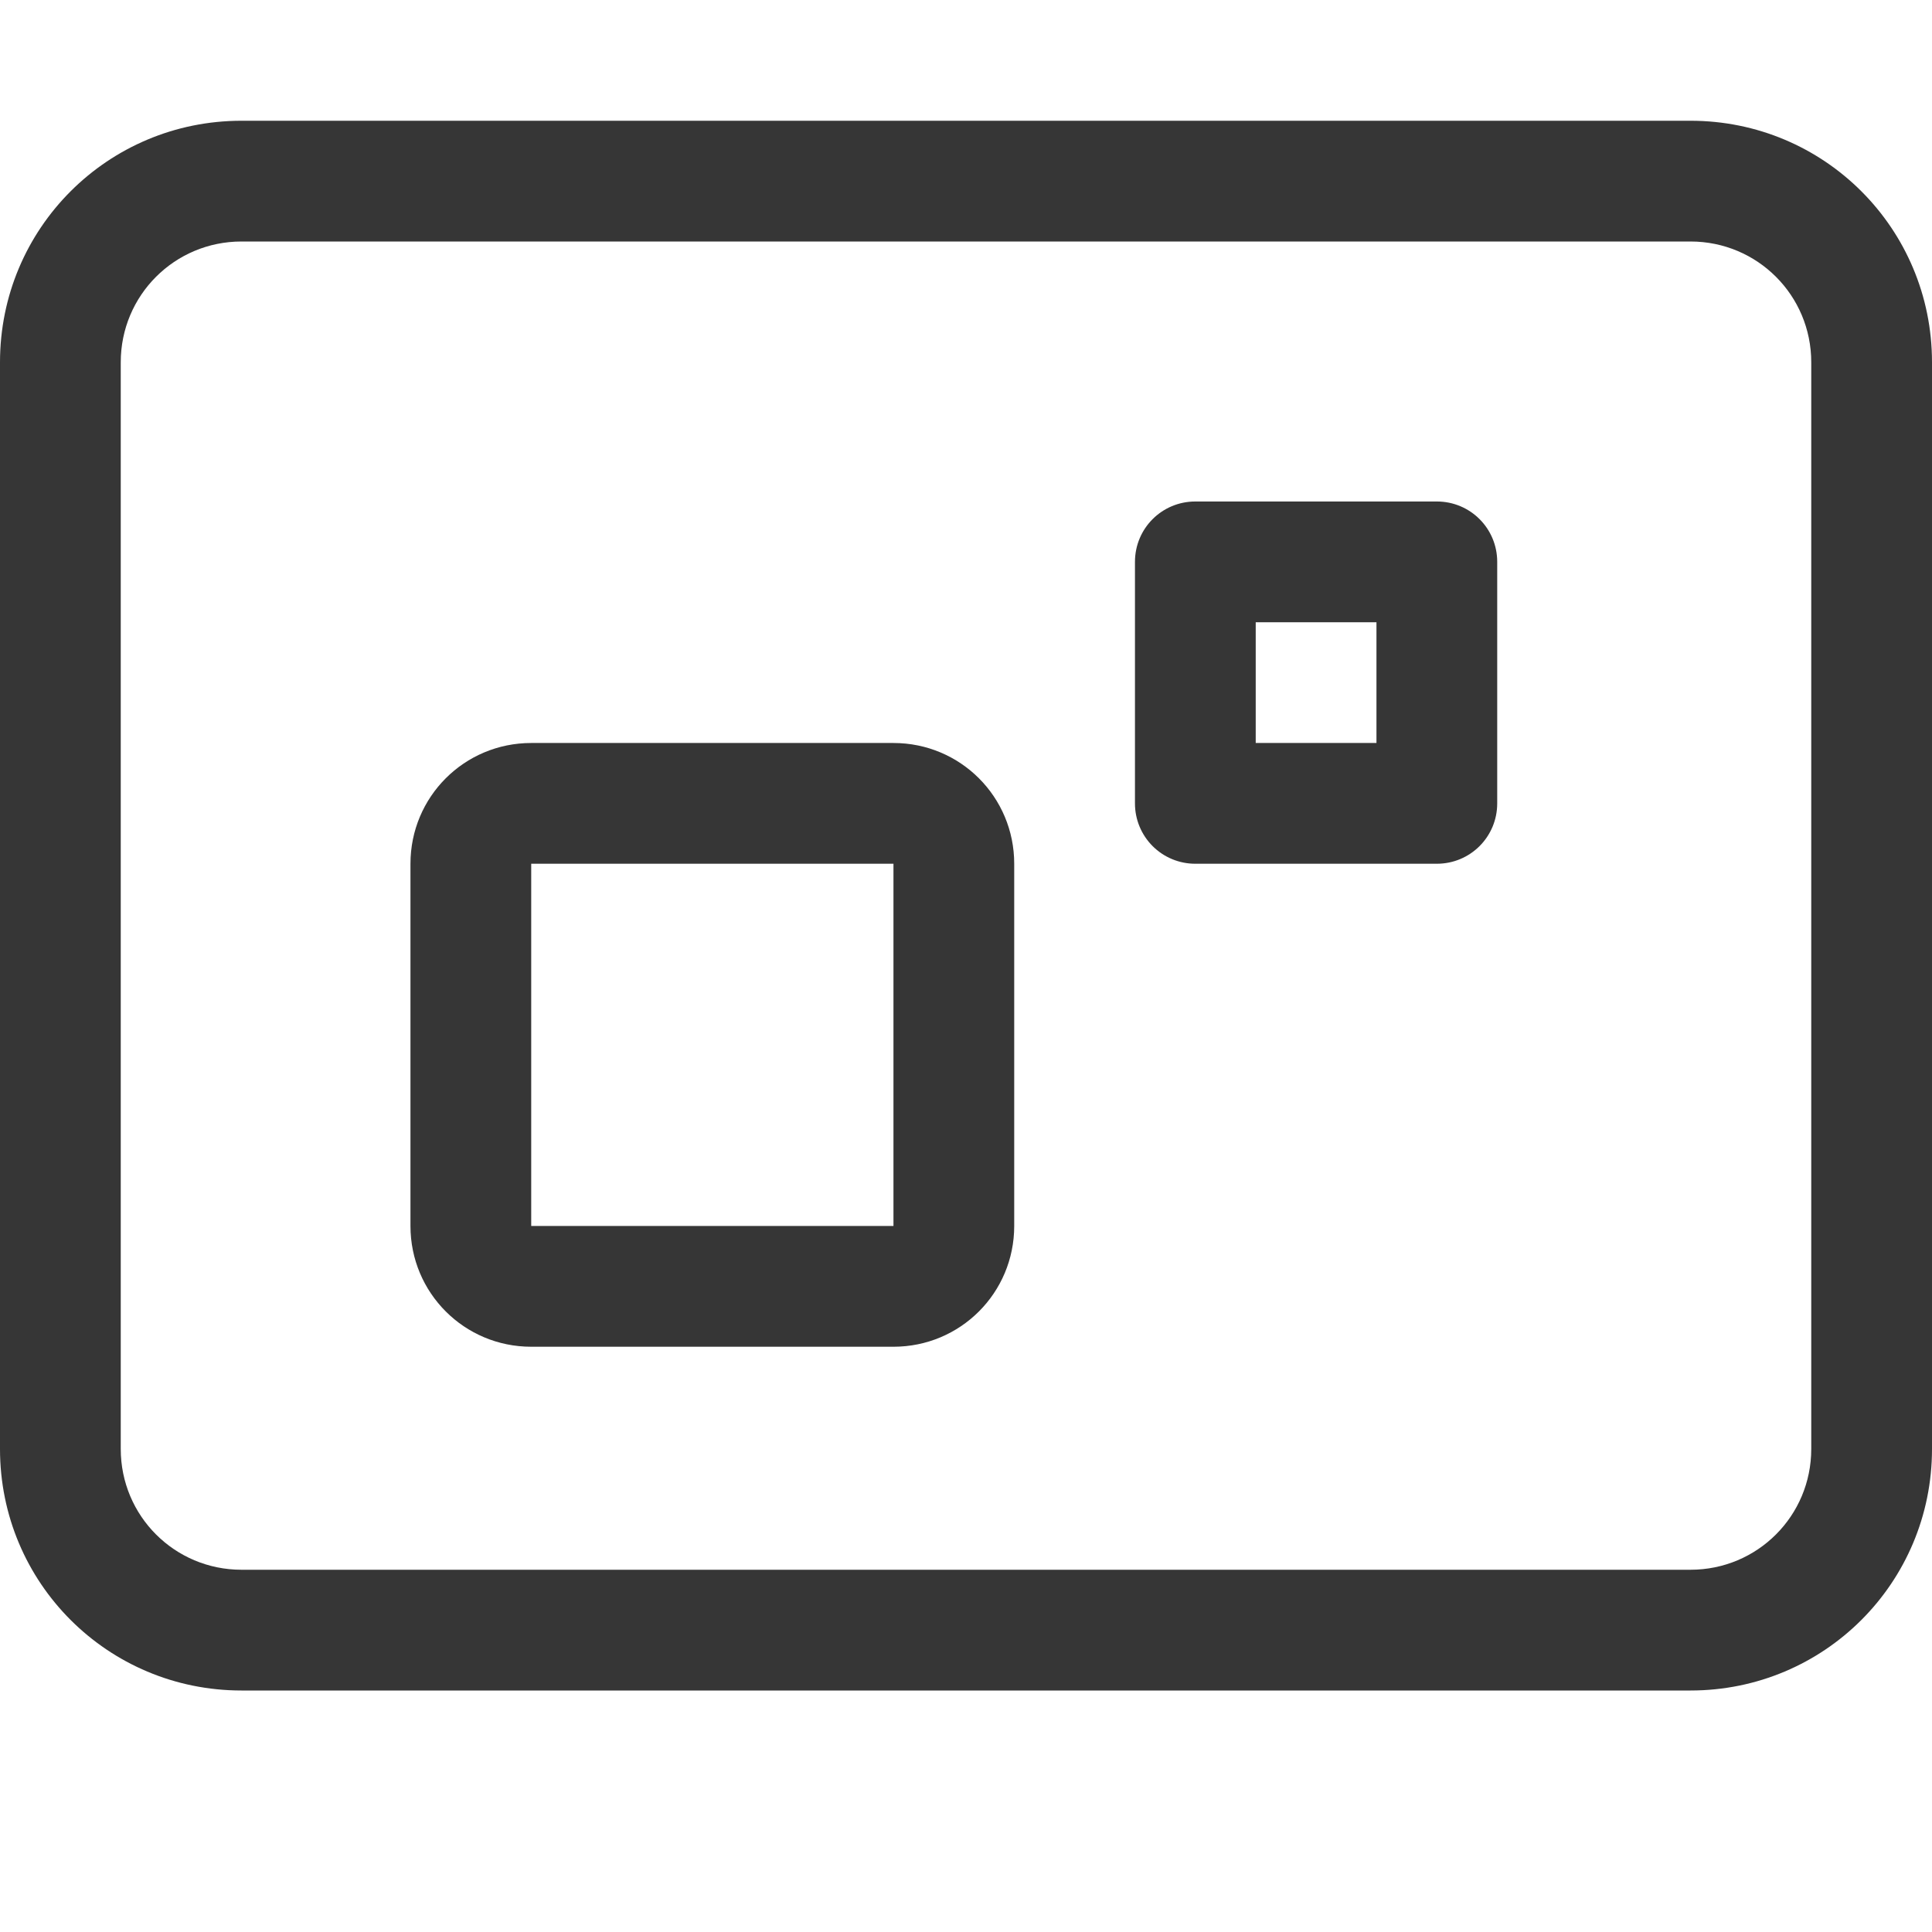
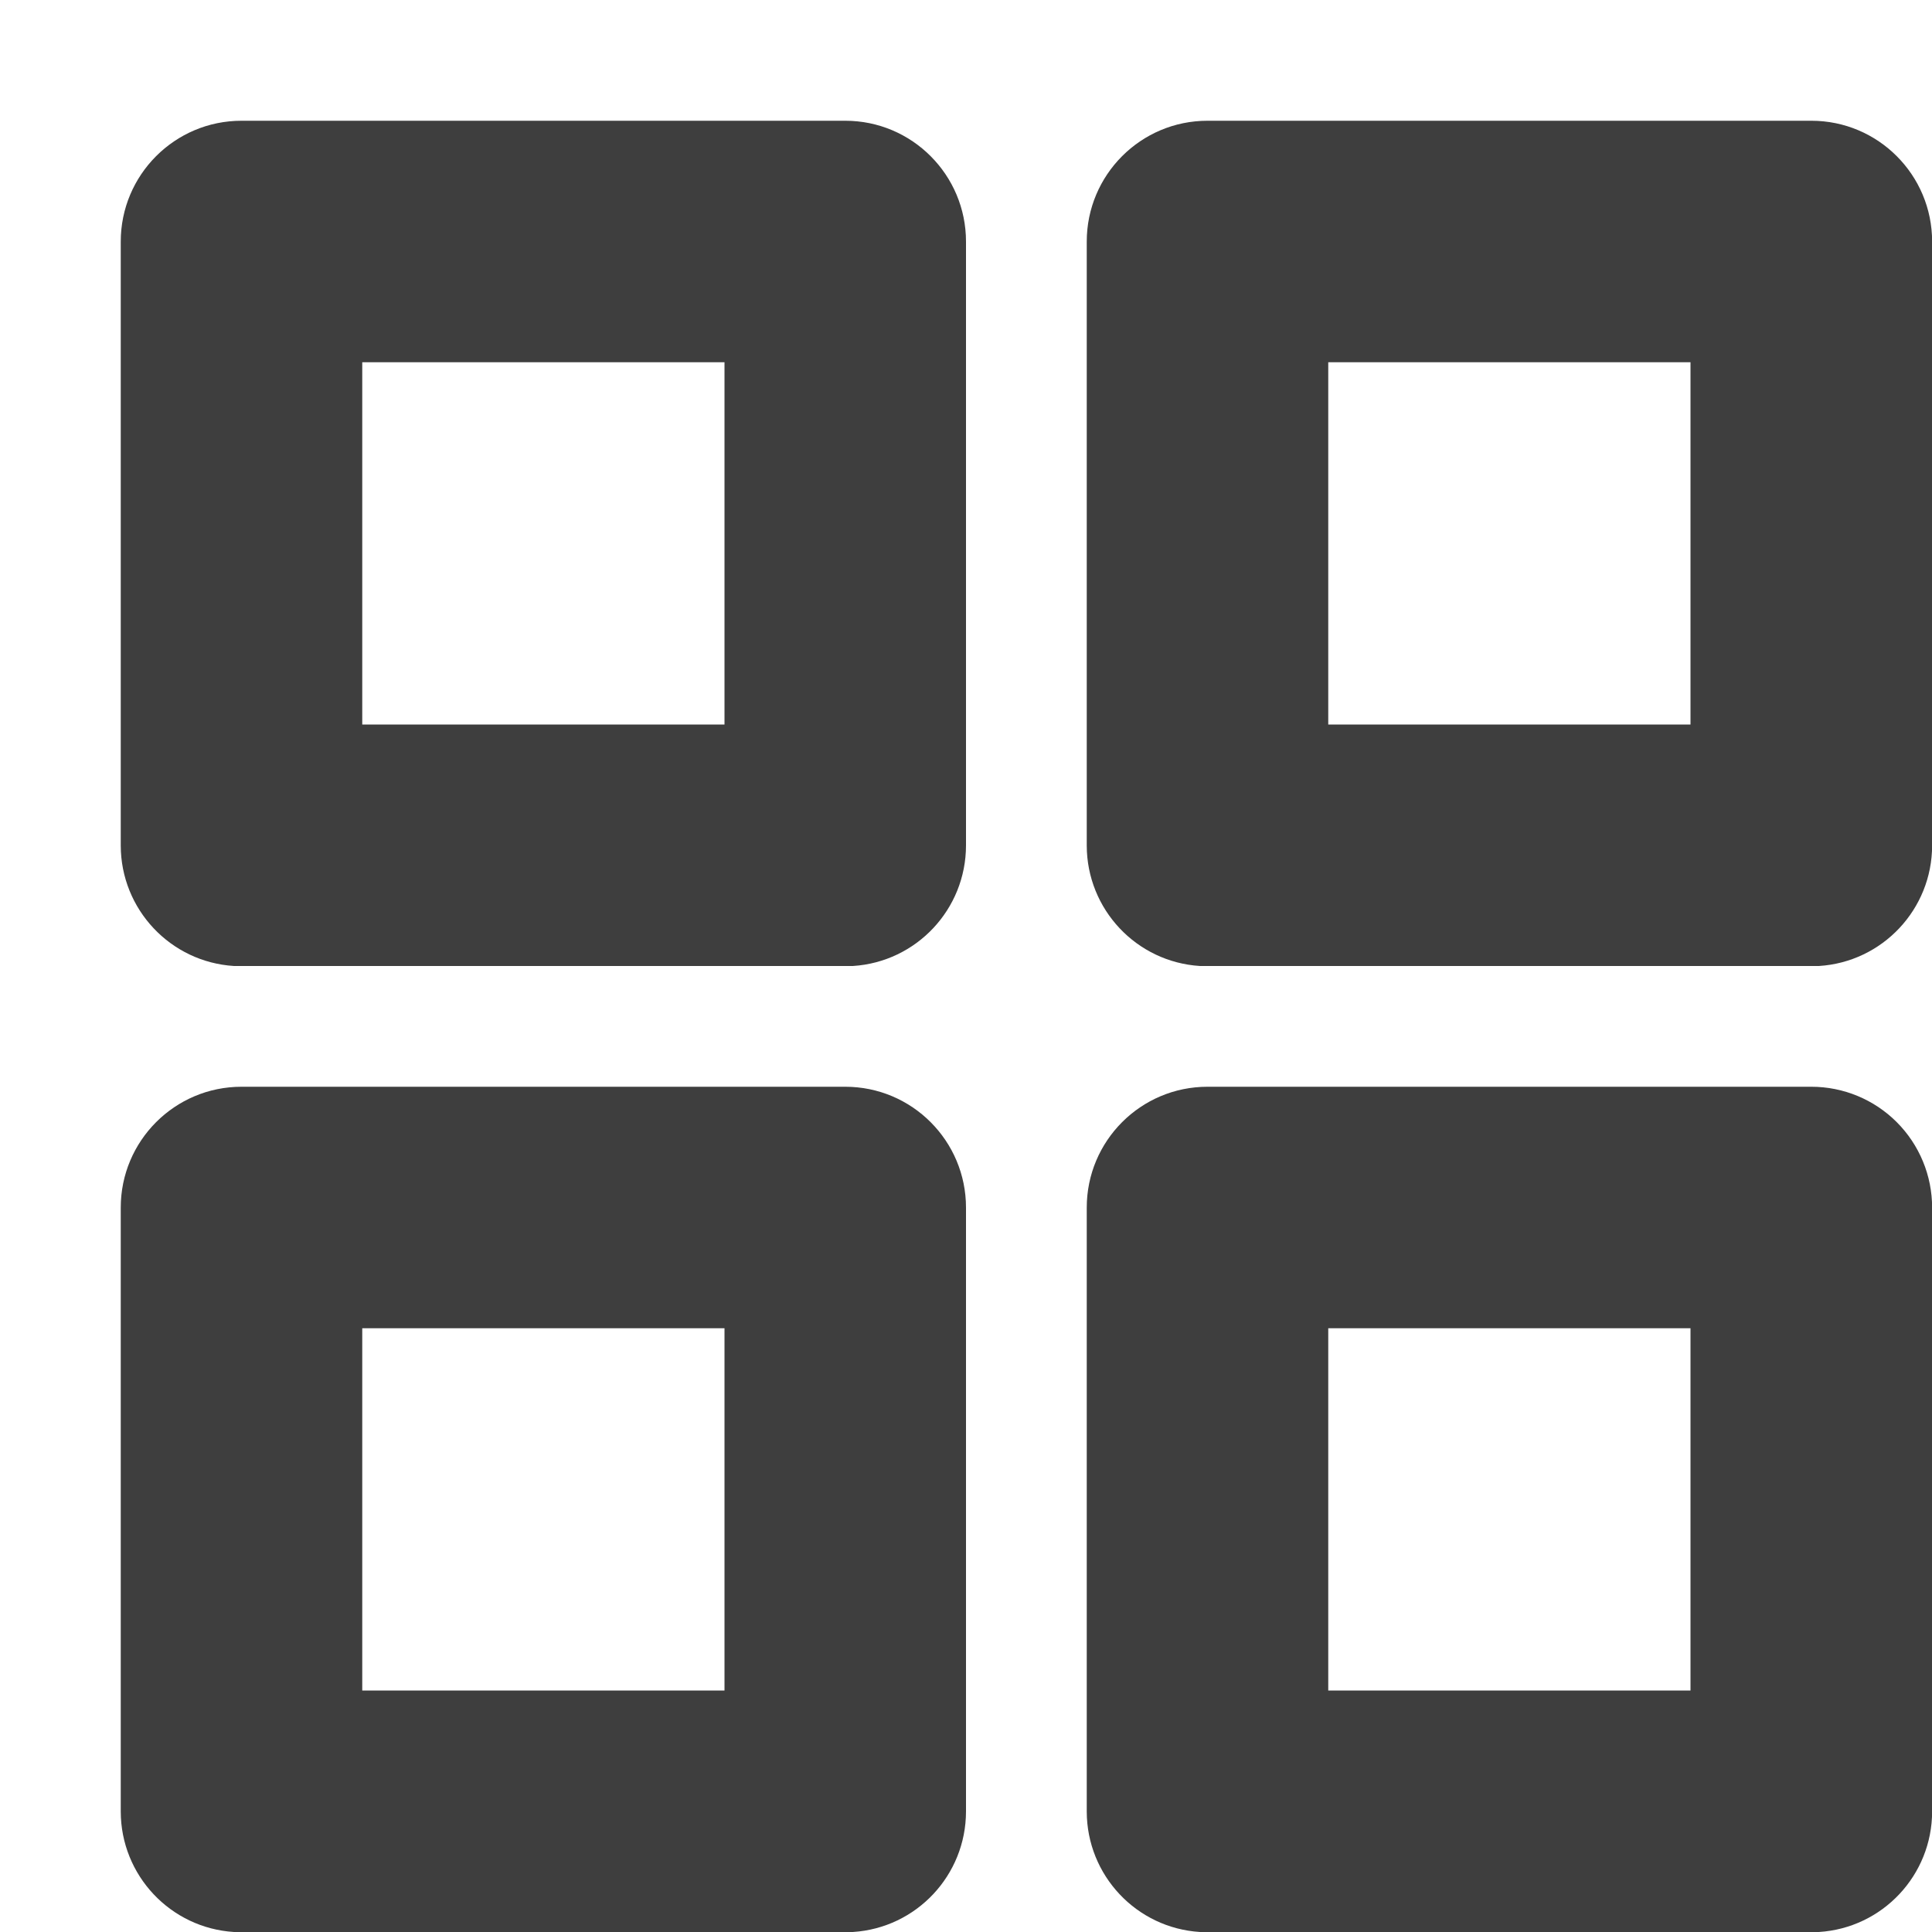
<svg xmlns="http://www.w3.org/2000/svg" width="16" height="16" version="1.1" viewBox="0 0 16 16" id="svg7">
  <defs id="defs3">
    <style id="current-color-scheme" type="text/css">.ColorScheme-Text { color:#363636; }</style>
  </defs>
-   <path d="M 2,1 C 0.892,1 0,1.892 0,3 v 9 c 0,1.108 0.892,2 2,2 h 12 c 1.108,0 2,-0.892 2,-2 V 3 C 16,1.892 15.108,1 14,1 Z m 0,1 h 12 c 0.554,0 1,0.446 1,1 H 1 C 1,2.446 1.446,2 2,2 Z M 1,3 h 14 v 9 c 0,0.554 -0.446,1 -1,1 H 2 C 1.446,13 1,12.554 1,12 Z" style="fill:currentColor" class="ColorScheme-Text" id="path5" />
-   <g id="g68" transform="translate(0.3993007,0.1531469)">
-     <path d="M 9.5,4 C 9.223,4 9,4.223 9,4.5 v 2 A 0.499,0.499 0 0 0 9.5,7 h 2 C 11.777,7 12,6.777 12,6.5 v -2 C 12,4.223 11.777,4 11.5,4 Z M 10,5 h 1 v 1 h -1 z" fill="#363636" id="path2" />
-     <path d="M 4,6 C 3.446,6 3,6.446 3,7 v 3 c 0,0.554 0.446,1 1,1 h 3 c 0.554,0 1,-0.446 1,-1 V 7 C 8,6.446 7.554,6 7,6 Z m 0,1 h 3 v 3 H 4 Z" fill="#363636" id="path8" />
-   </g>
+   <path d="M 2,1 A 1,1.001 0 0 0 1,2.002 V 7 7.002 A 1,1.001 0 0 0 1.938,8 h 0.125 4.875 0.125 A 1,1.001 0 0 0 8,7.002 1,1.001 0 0 0 8,7 V 2.002 A 1,1.001 0 0 0 7,1 Z M 3,3 H 6 V 6 H 3 Z" style="fill:#3e3e3e;stroke-width:1.001;stroke-dasharray:2.002, 1.501;stroke-dashoffset:0.861" id="path4" />
+   <path d="M 10,1 A 1,1.001 0 0 0 9,2.002 v 4.998 0.002 A 1,1.001 0 0 0 9.938,8 h 0.125 4.875 0.125 a 1,1.001 0 0 0 0.938,-0.998 1,1.001 0 0 0 0,-0.002 V 2.002 a 1,1.001 0 0 0 -1,-1.002 z m 1,2 h 3 v 3 h -3 z" style="fill:#3e3e3e;stroke-width:1.001;stroke-dasharray:2.002, 1.501;stroke-dashoffset:0.861" id="path4-6" />
+   <path d="M 2,9 A 1,1.001 0 0 0 1,10.002 v 4.998 0.002 a 1,1.001 0 0 0 0.938,0.998 h 0.125 4.875 0.125 A 1,1.001 0 0 0 8,15.002 1,1.001 0 0 0 8,15 V 10.002 A 1,1.001 0 0 0 7,9 Z m 1,2 h 3 v 3 H 3 Z" style="fill:#3e3e3e;stroke-width:1.001;stroke-dasharray:2.002, 1.501;stroke-dashoffset:0.861" id="path4-8" />
+   <path d="m 10,9 a 1,1.001 0 0 0 -1,1.002 v 4.998 0.002 a 1,1.001 0 0 0 0.938,0.998 h 0.125 4.875 0.125 a 1,1.001 0 0 0 0.938,-0.998 1,1.001 0 0 0 0,-0.002 V 10.002 A 1,1.001 0 0 0 15,9 Z m 1,2 h 3 v 3 h -3 z" style="fill:#3e3e3e;stroke-width:1.001;stroke-dasharray:2.002, 1.501;stroke-dashoffset:0.861" id="path4-6-7" />
</svg>
